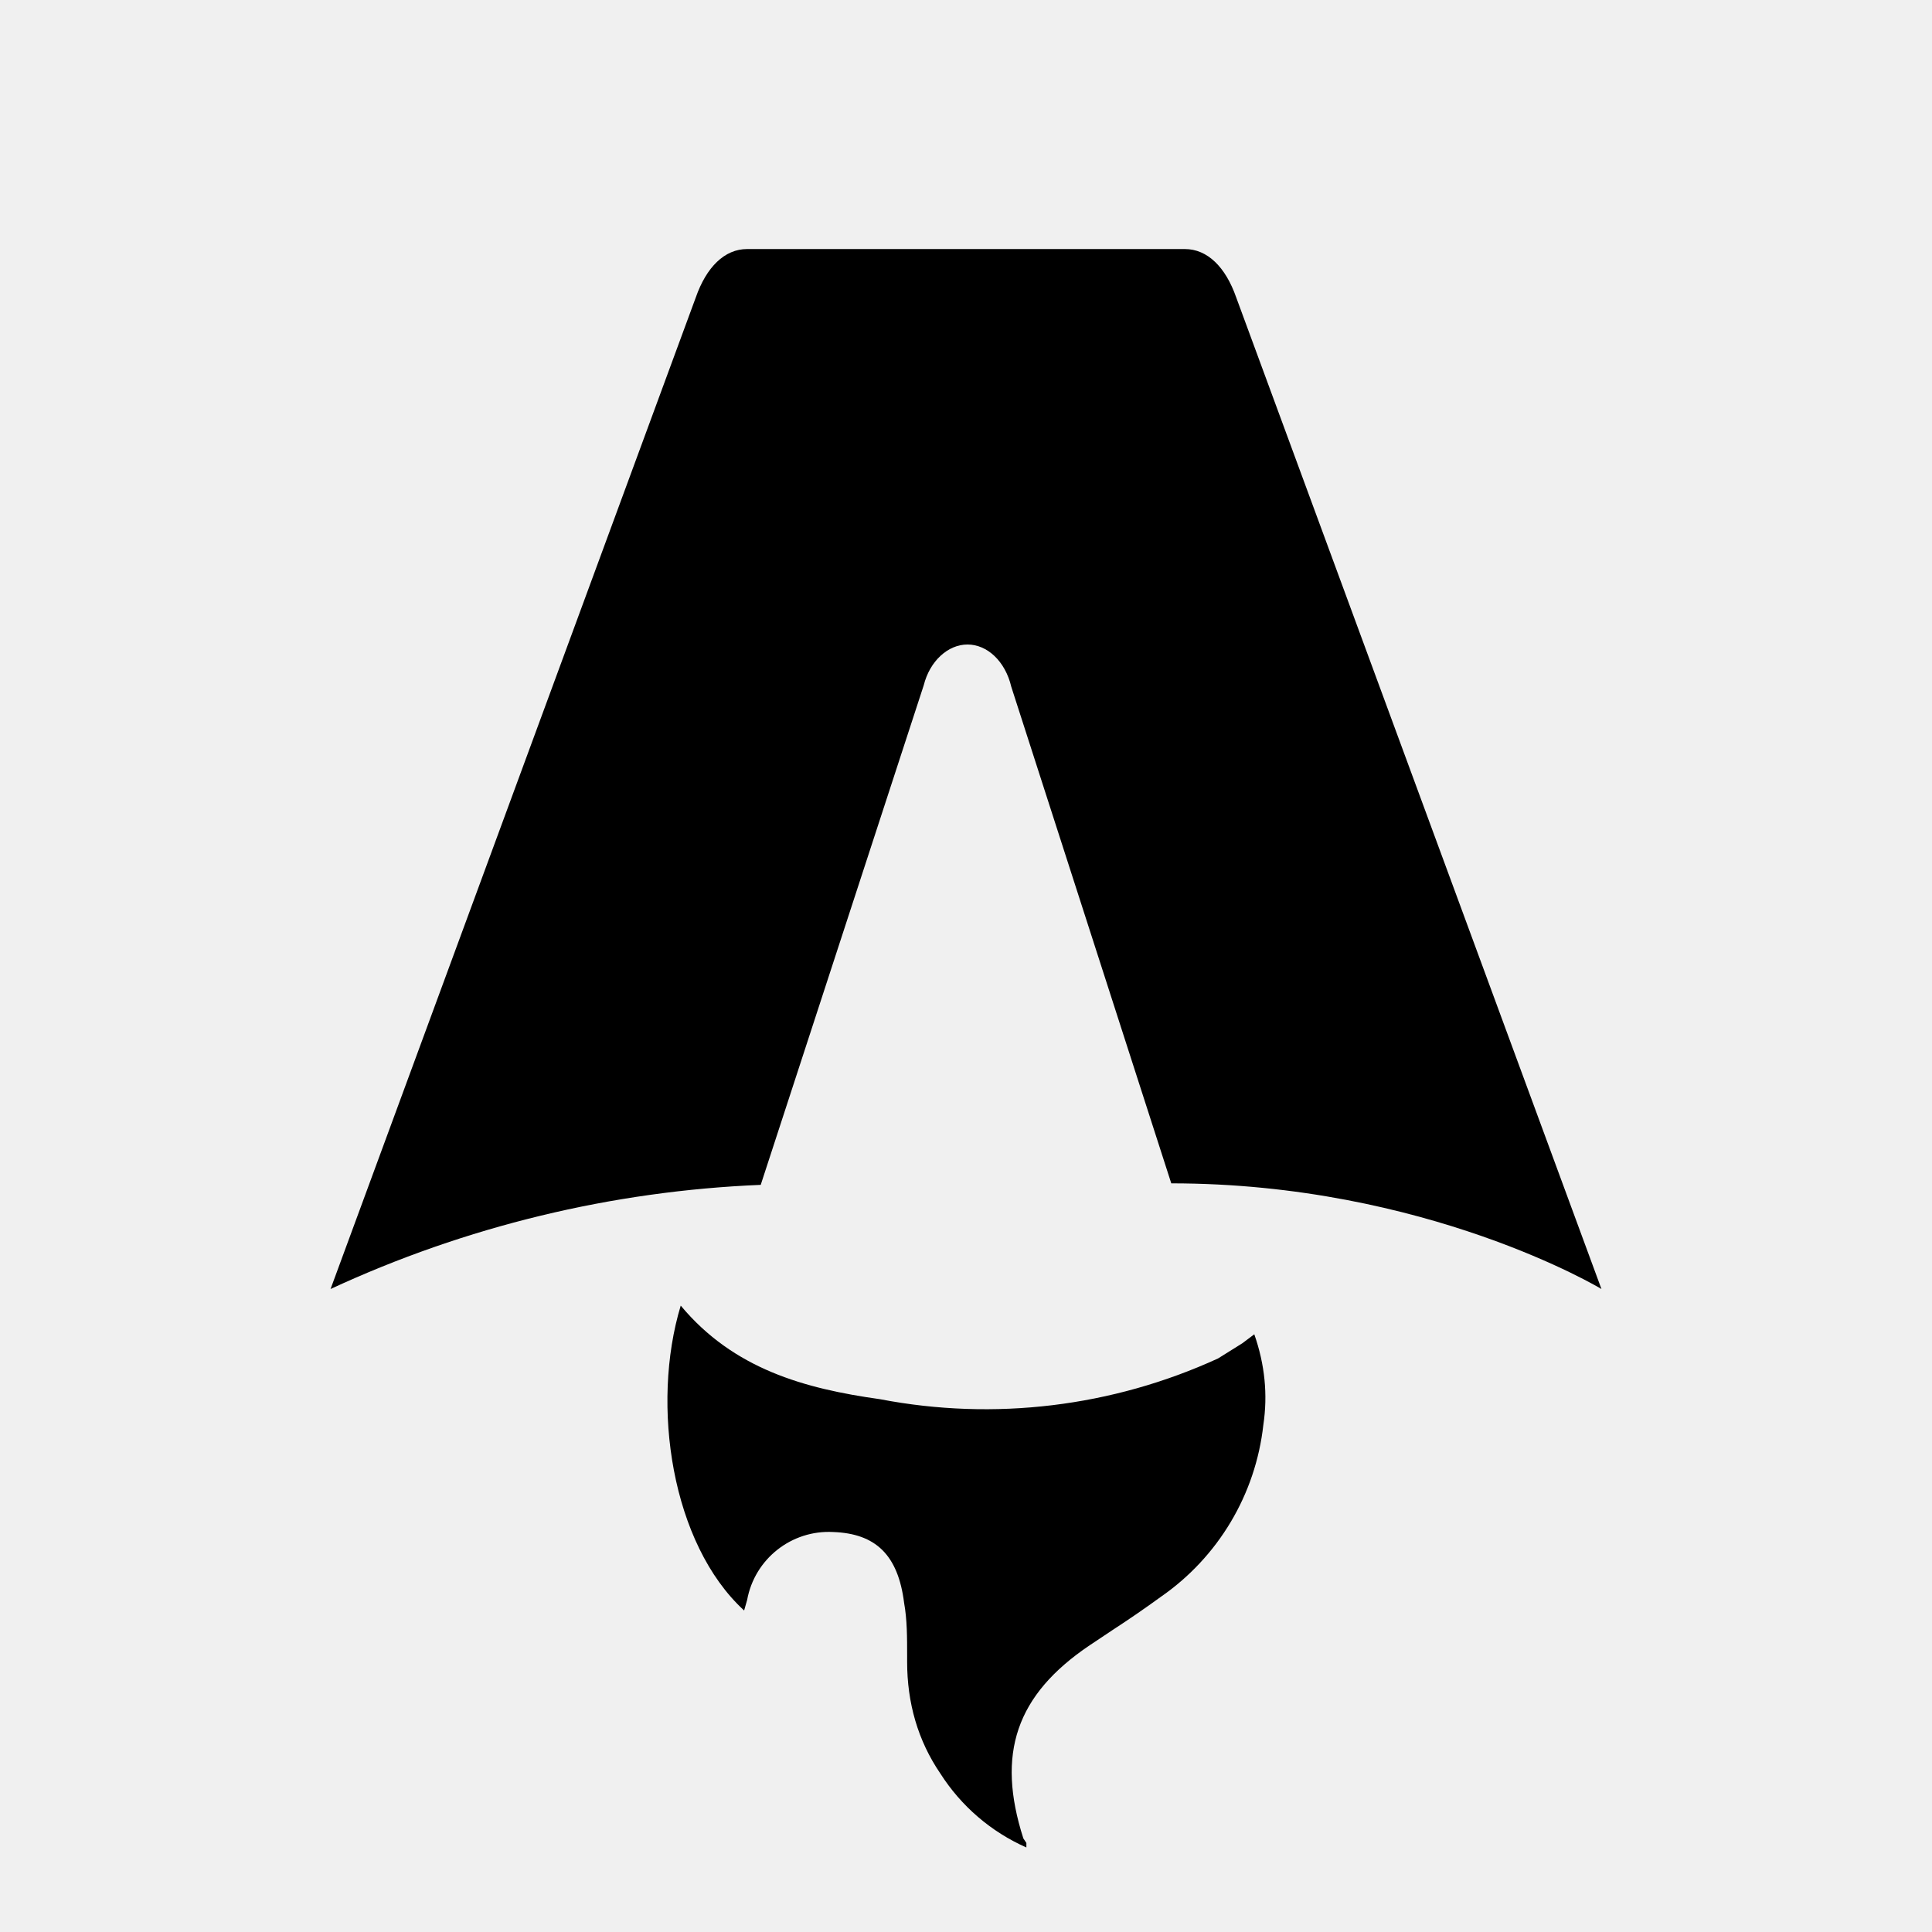
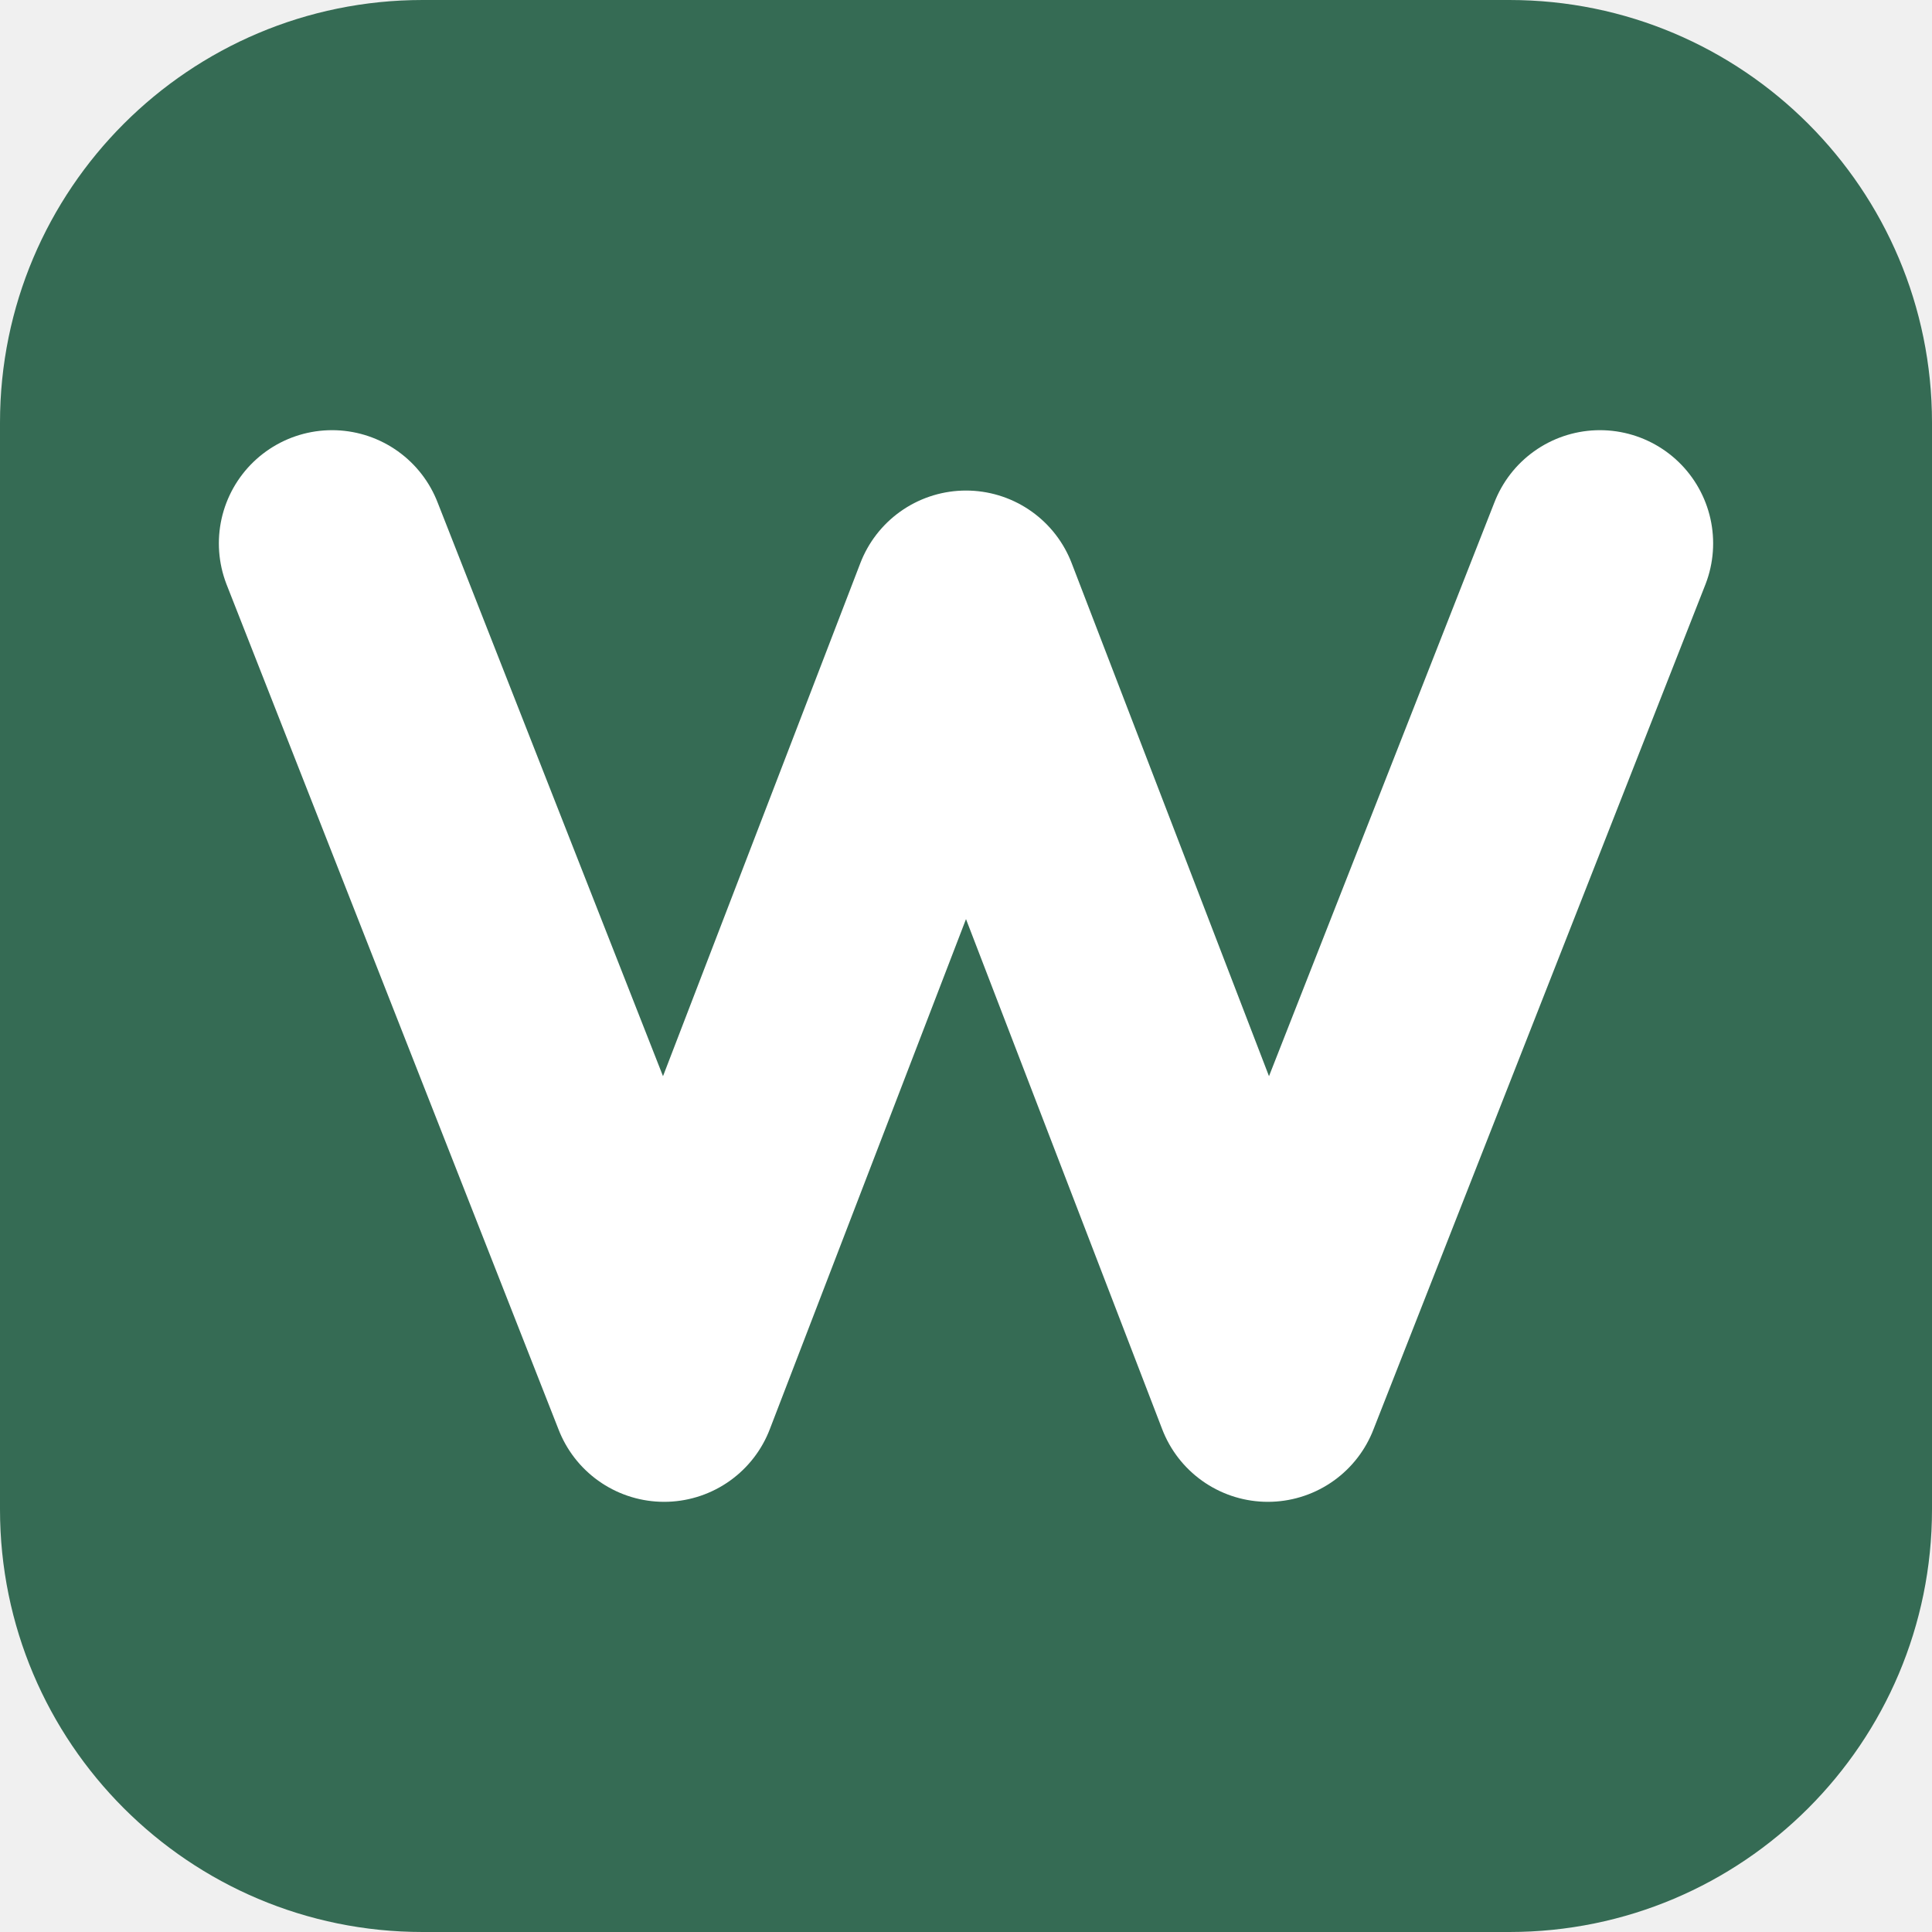
- <svg xmlns="http://www.w3.org/2000/svg" fill="none" viewBox="0 0 128 128">
-   <path d="M50.4 78.5a75.1 75.1 0 0 0-28.5 6.9l24.2-65.7c.7-2 1.9-3.2 3.4-3.2h29c1.5 0 2.7 1.2 3.4 3.2l24.2 65.7s-11.6-7-28.5-7L67 45.5c-.4-1.7-1.6-2.8-2.9-2.8-1.3 0-2.5 1.1-2.9 2.7L50.4 78.5Zm-1.1 28.2Zm-4.2-20.2c-2 6.6-.6 15.8 4.2 20.2a17.5 17.5 0 0 1 .2-.7 5.5 5.5 0 0 1 5.7-4.5c2.8.1 4.3 1.5 4.7 4.7.2 1.1.2 2.3.2 3.5v.4c0 2.7.7 5.2 2.2 7.4a13 13 0 0 0 5.7 4.9v-.3l-.2-.3c-1.8-5.6-.5-9.5 4.4-12.8l1.5-1a73 73 0 0 0 3.2-2.2 16 16 0 0 0 6.8-11.4c.3-2 .1-4-.6-6l-.8.6-1.6 1a37 37 0 0 1-22.4 2.7c-5-.7-9.7-2-13.2-6.2Z" />
-   <style>
-         path { fill: #000; }
-         @media (prefers-color-scheme: dark) {
-             path { fill: #FFF; }
-         }
-     </style>
+ <svg xmlns="http://www.w3.org/2000/svg" width="256" height="256" viewBox="0 0 256 256" role="img" aria-label="Wang's Notes">
+   <rect width="256" height="256" rx="56" fill="#356b54" />
+   <path d="M44 72 L88 184 L128 80 L168 184 L212 72" fill="none" stroke="#ffffff" stroke-width="30" stroke-linecap="round" stroke-linejoin="round" />
</svg>
